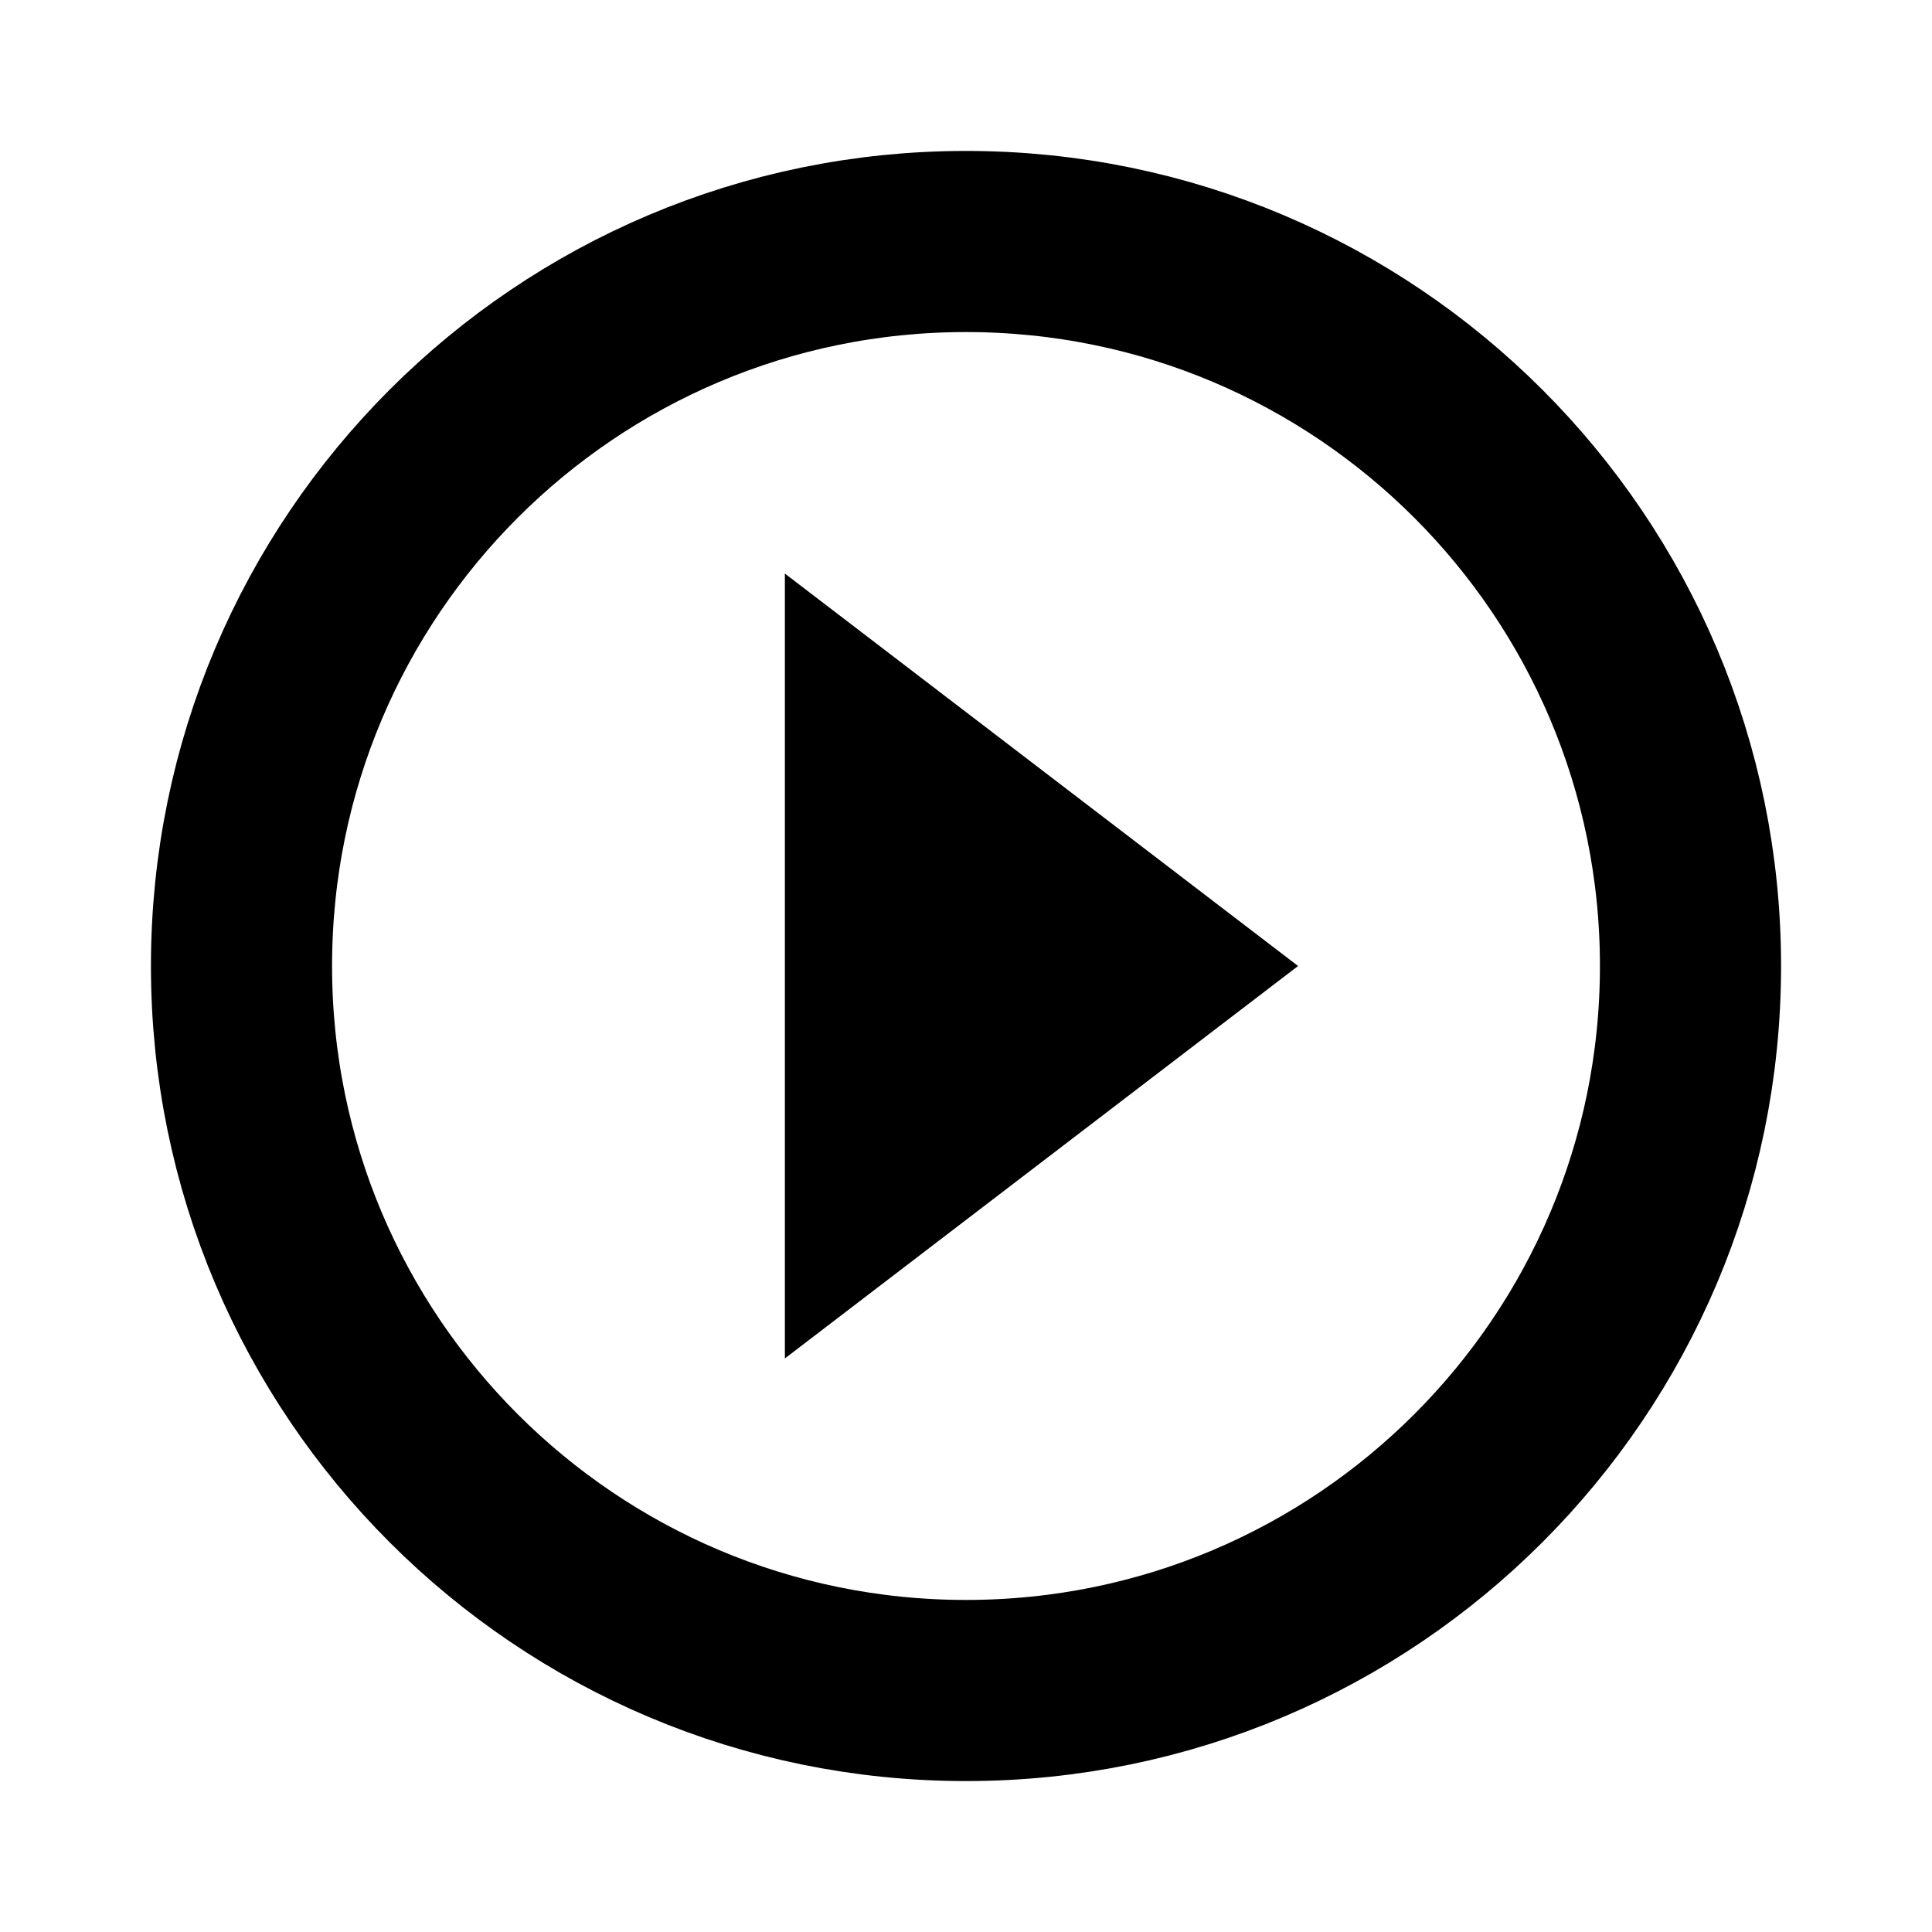
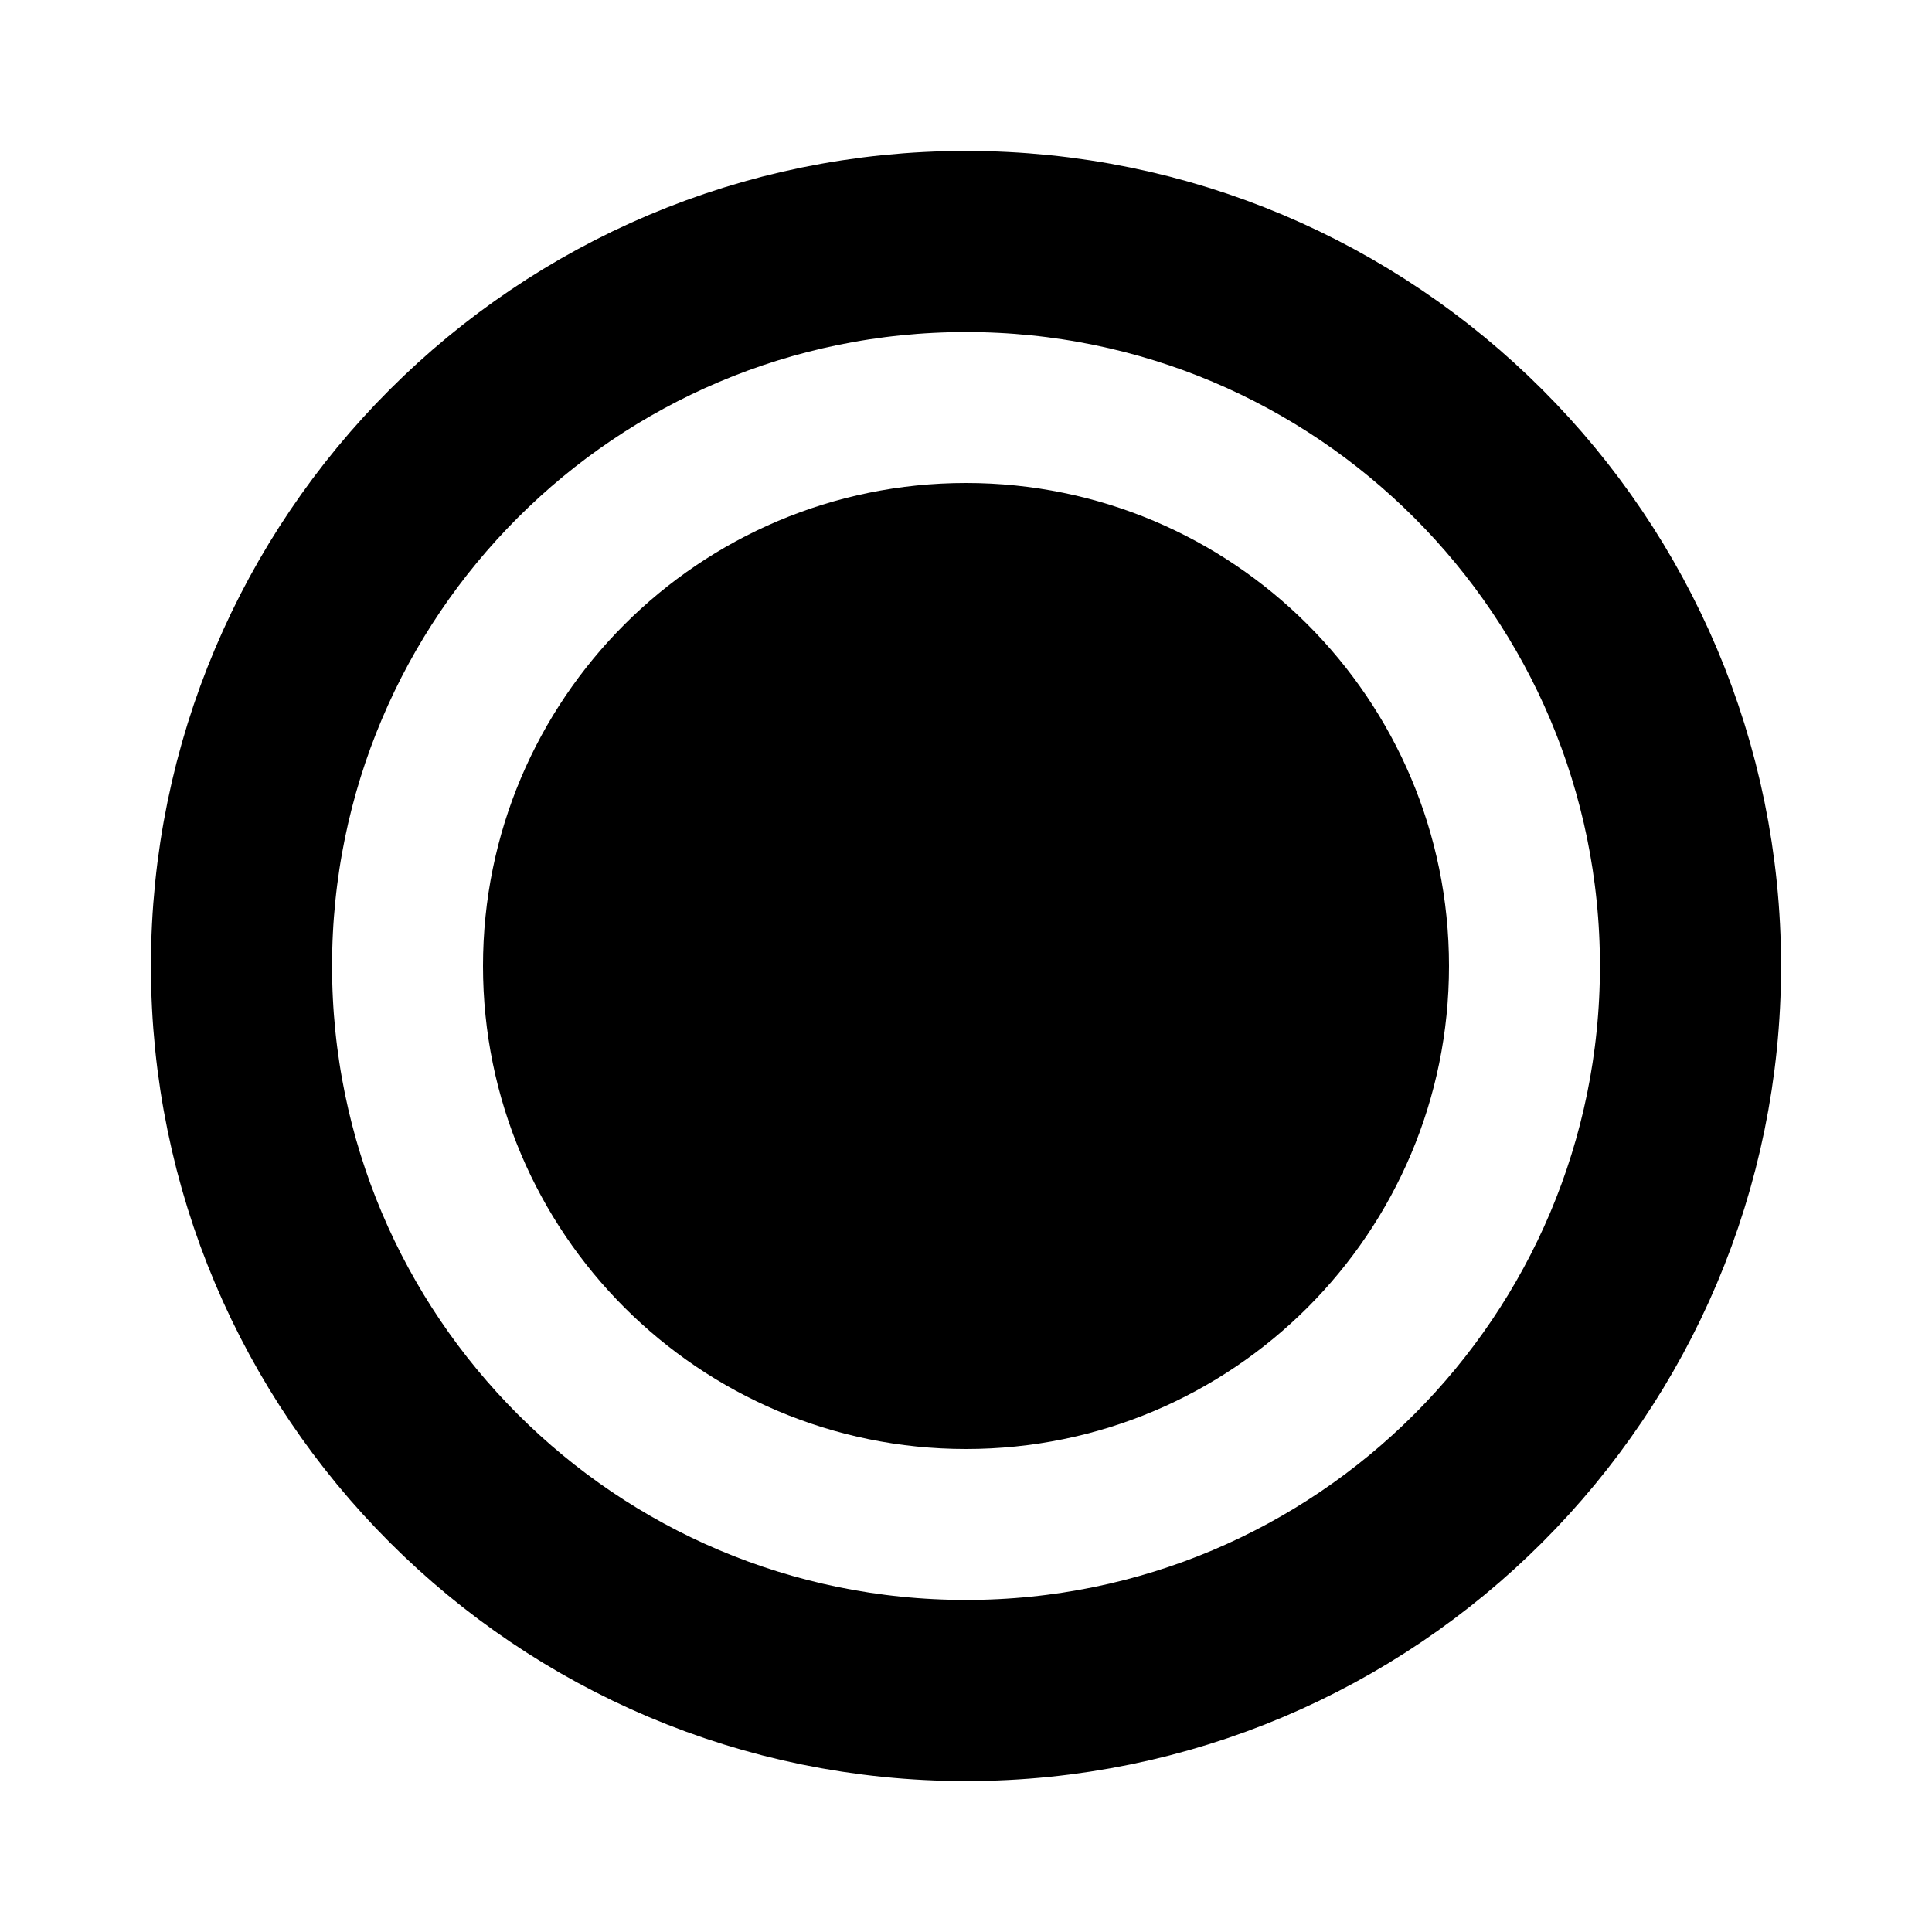
- <svg xmlns="http://www.w3.org/2000/svg" viewBox="0 0 16 16" width="16" height="16" data-shape="active-play" aria-hidden="true" focusable="false">
+ <svg xmlns="http://www.w3.org/2000/svg" viewBox="0 0 16 16" width="16" height="16" data-shape="idle-dot" aria-hidden="true" focusable="false">
  <circle cx="8" cy="8" r="6" fill="none" stroke="currentColor" stroke-width="1.5" />
-   <path d="m6.5 4.75 4.25 3.25-4.25 3.25Z" fill="currentColor" />
+   <circle cx="8" cy="8" r="4" fill="currentColor" />
</svg>
